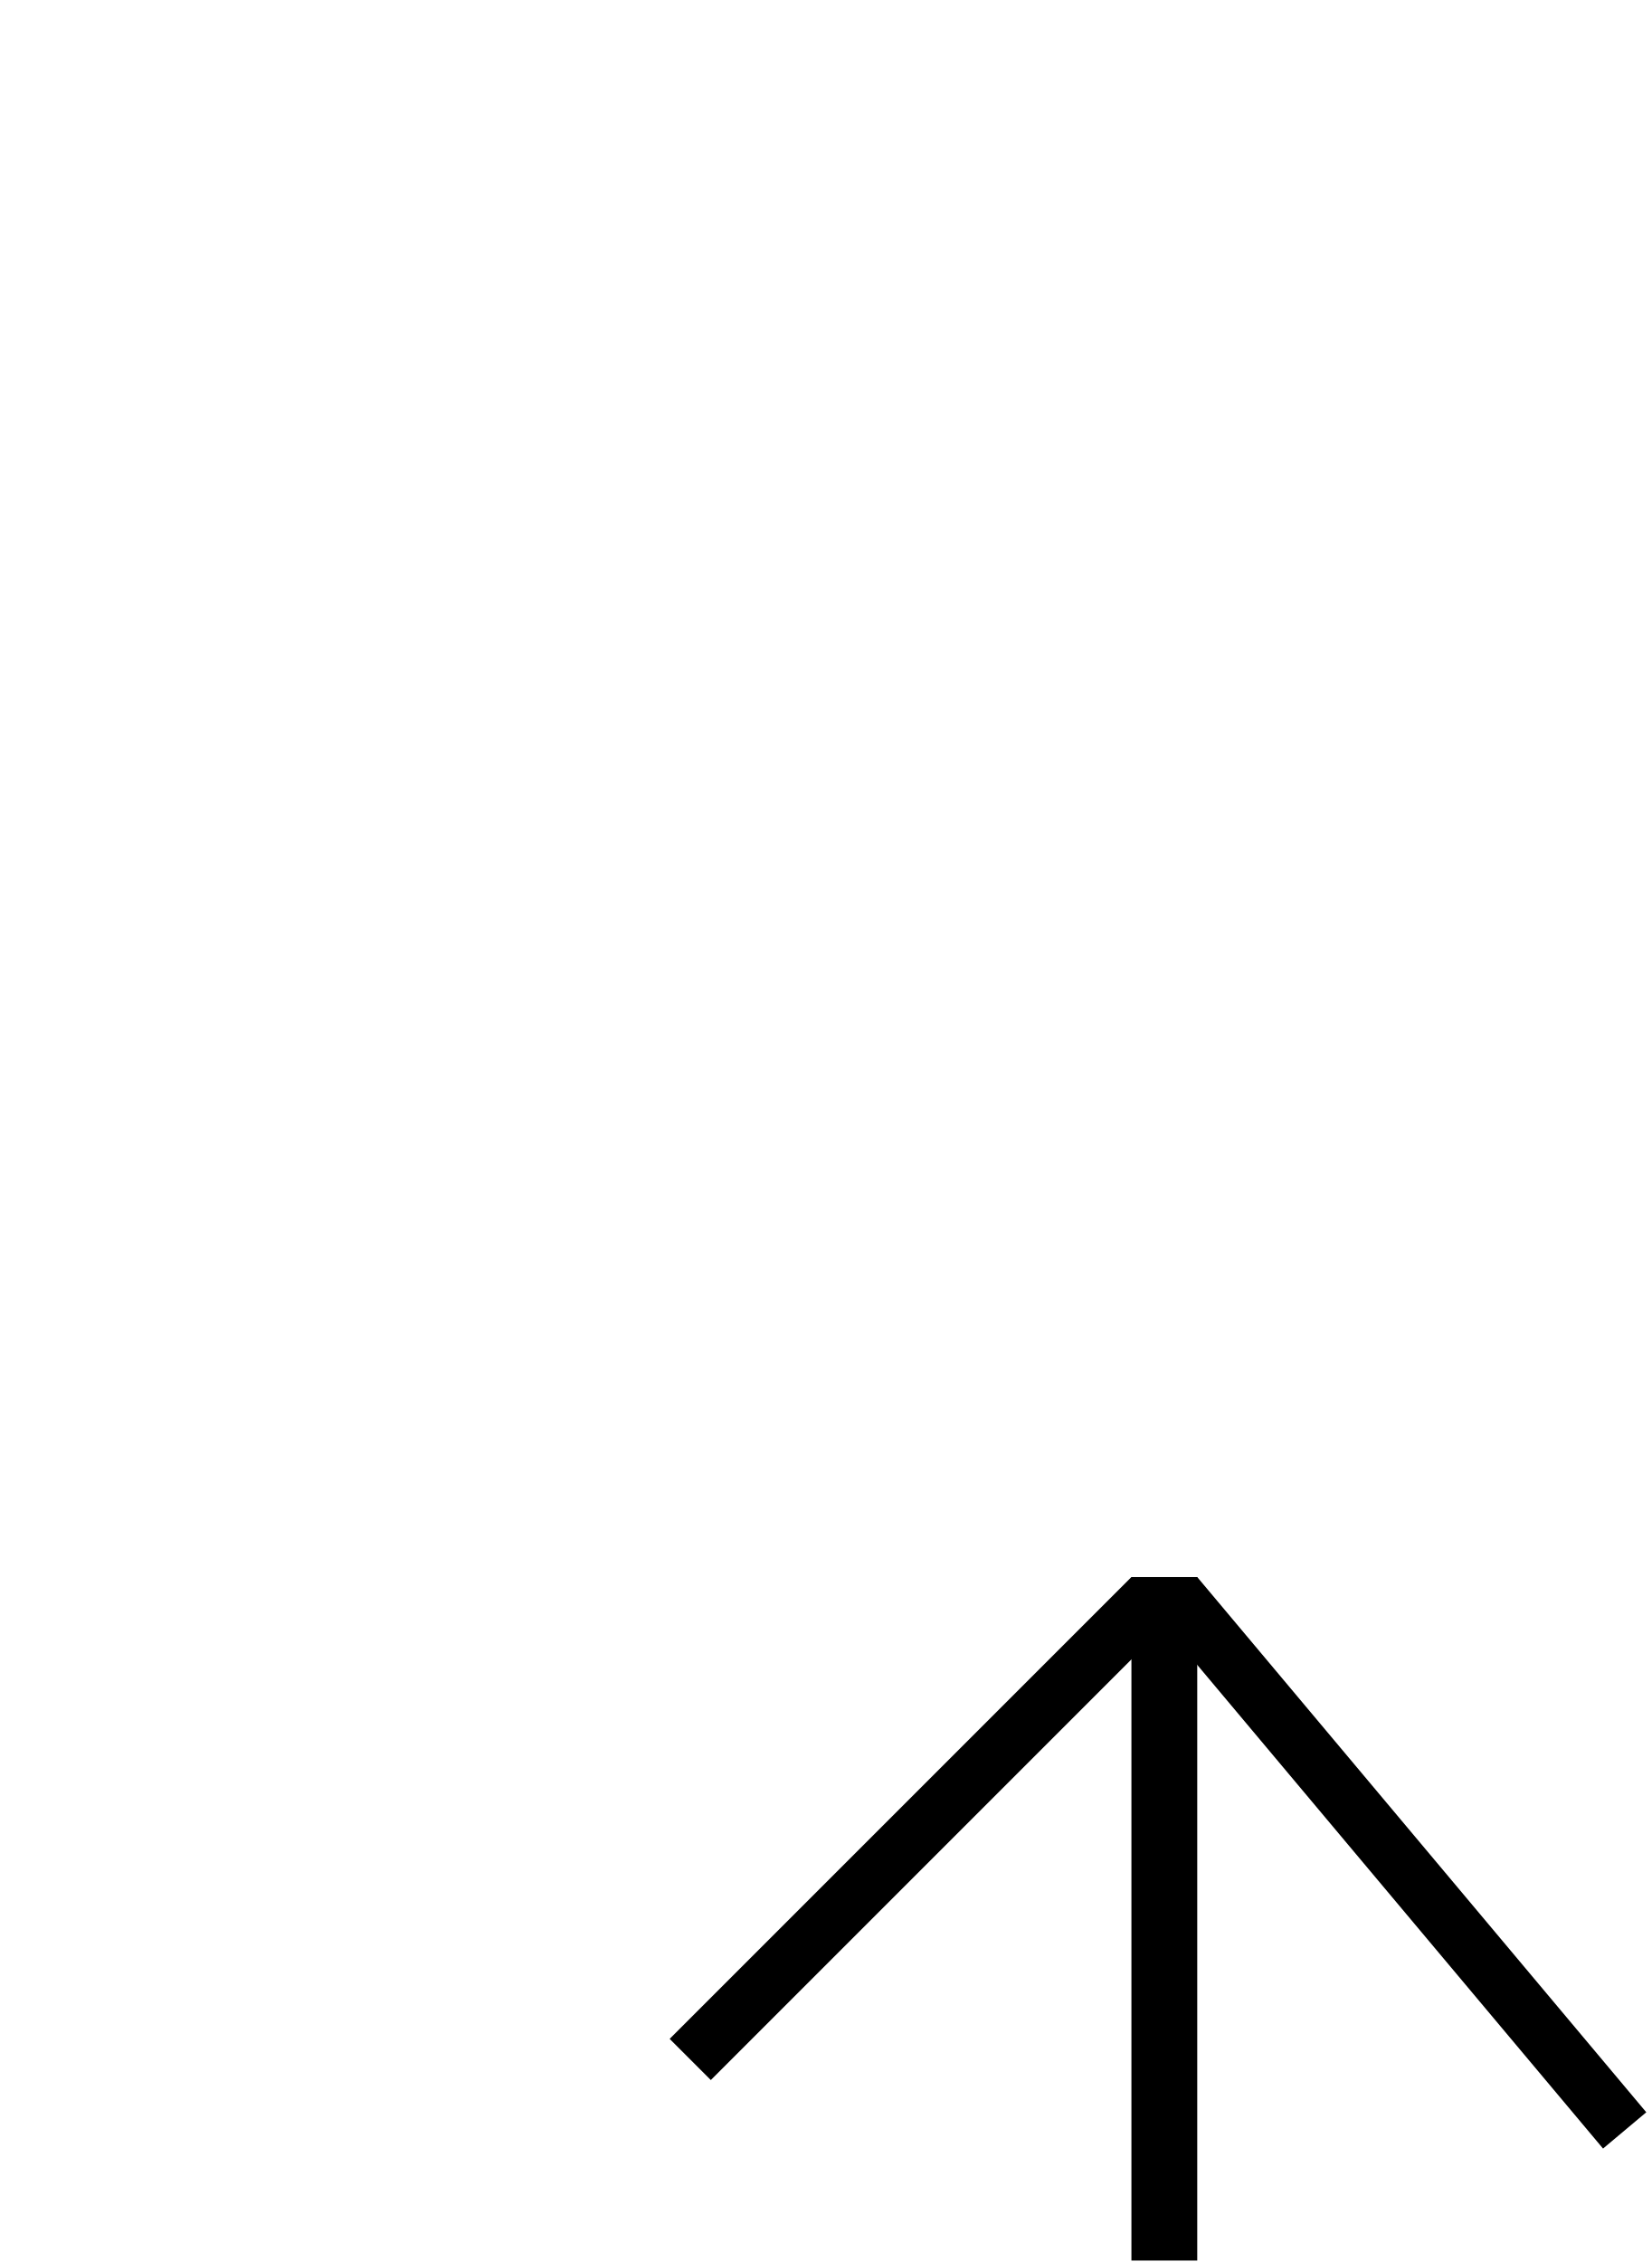
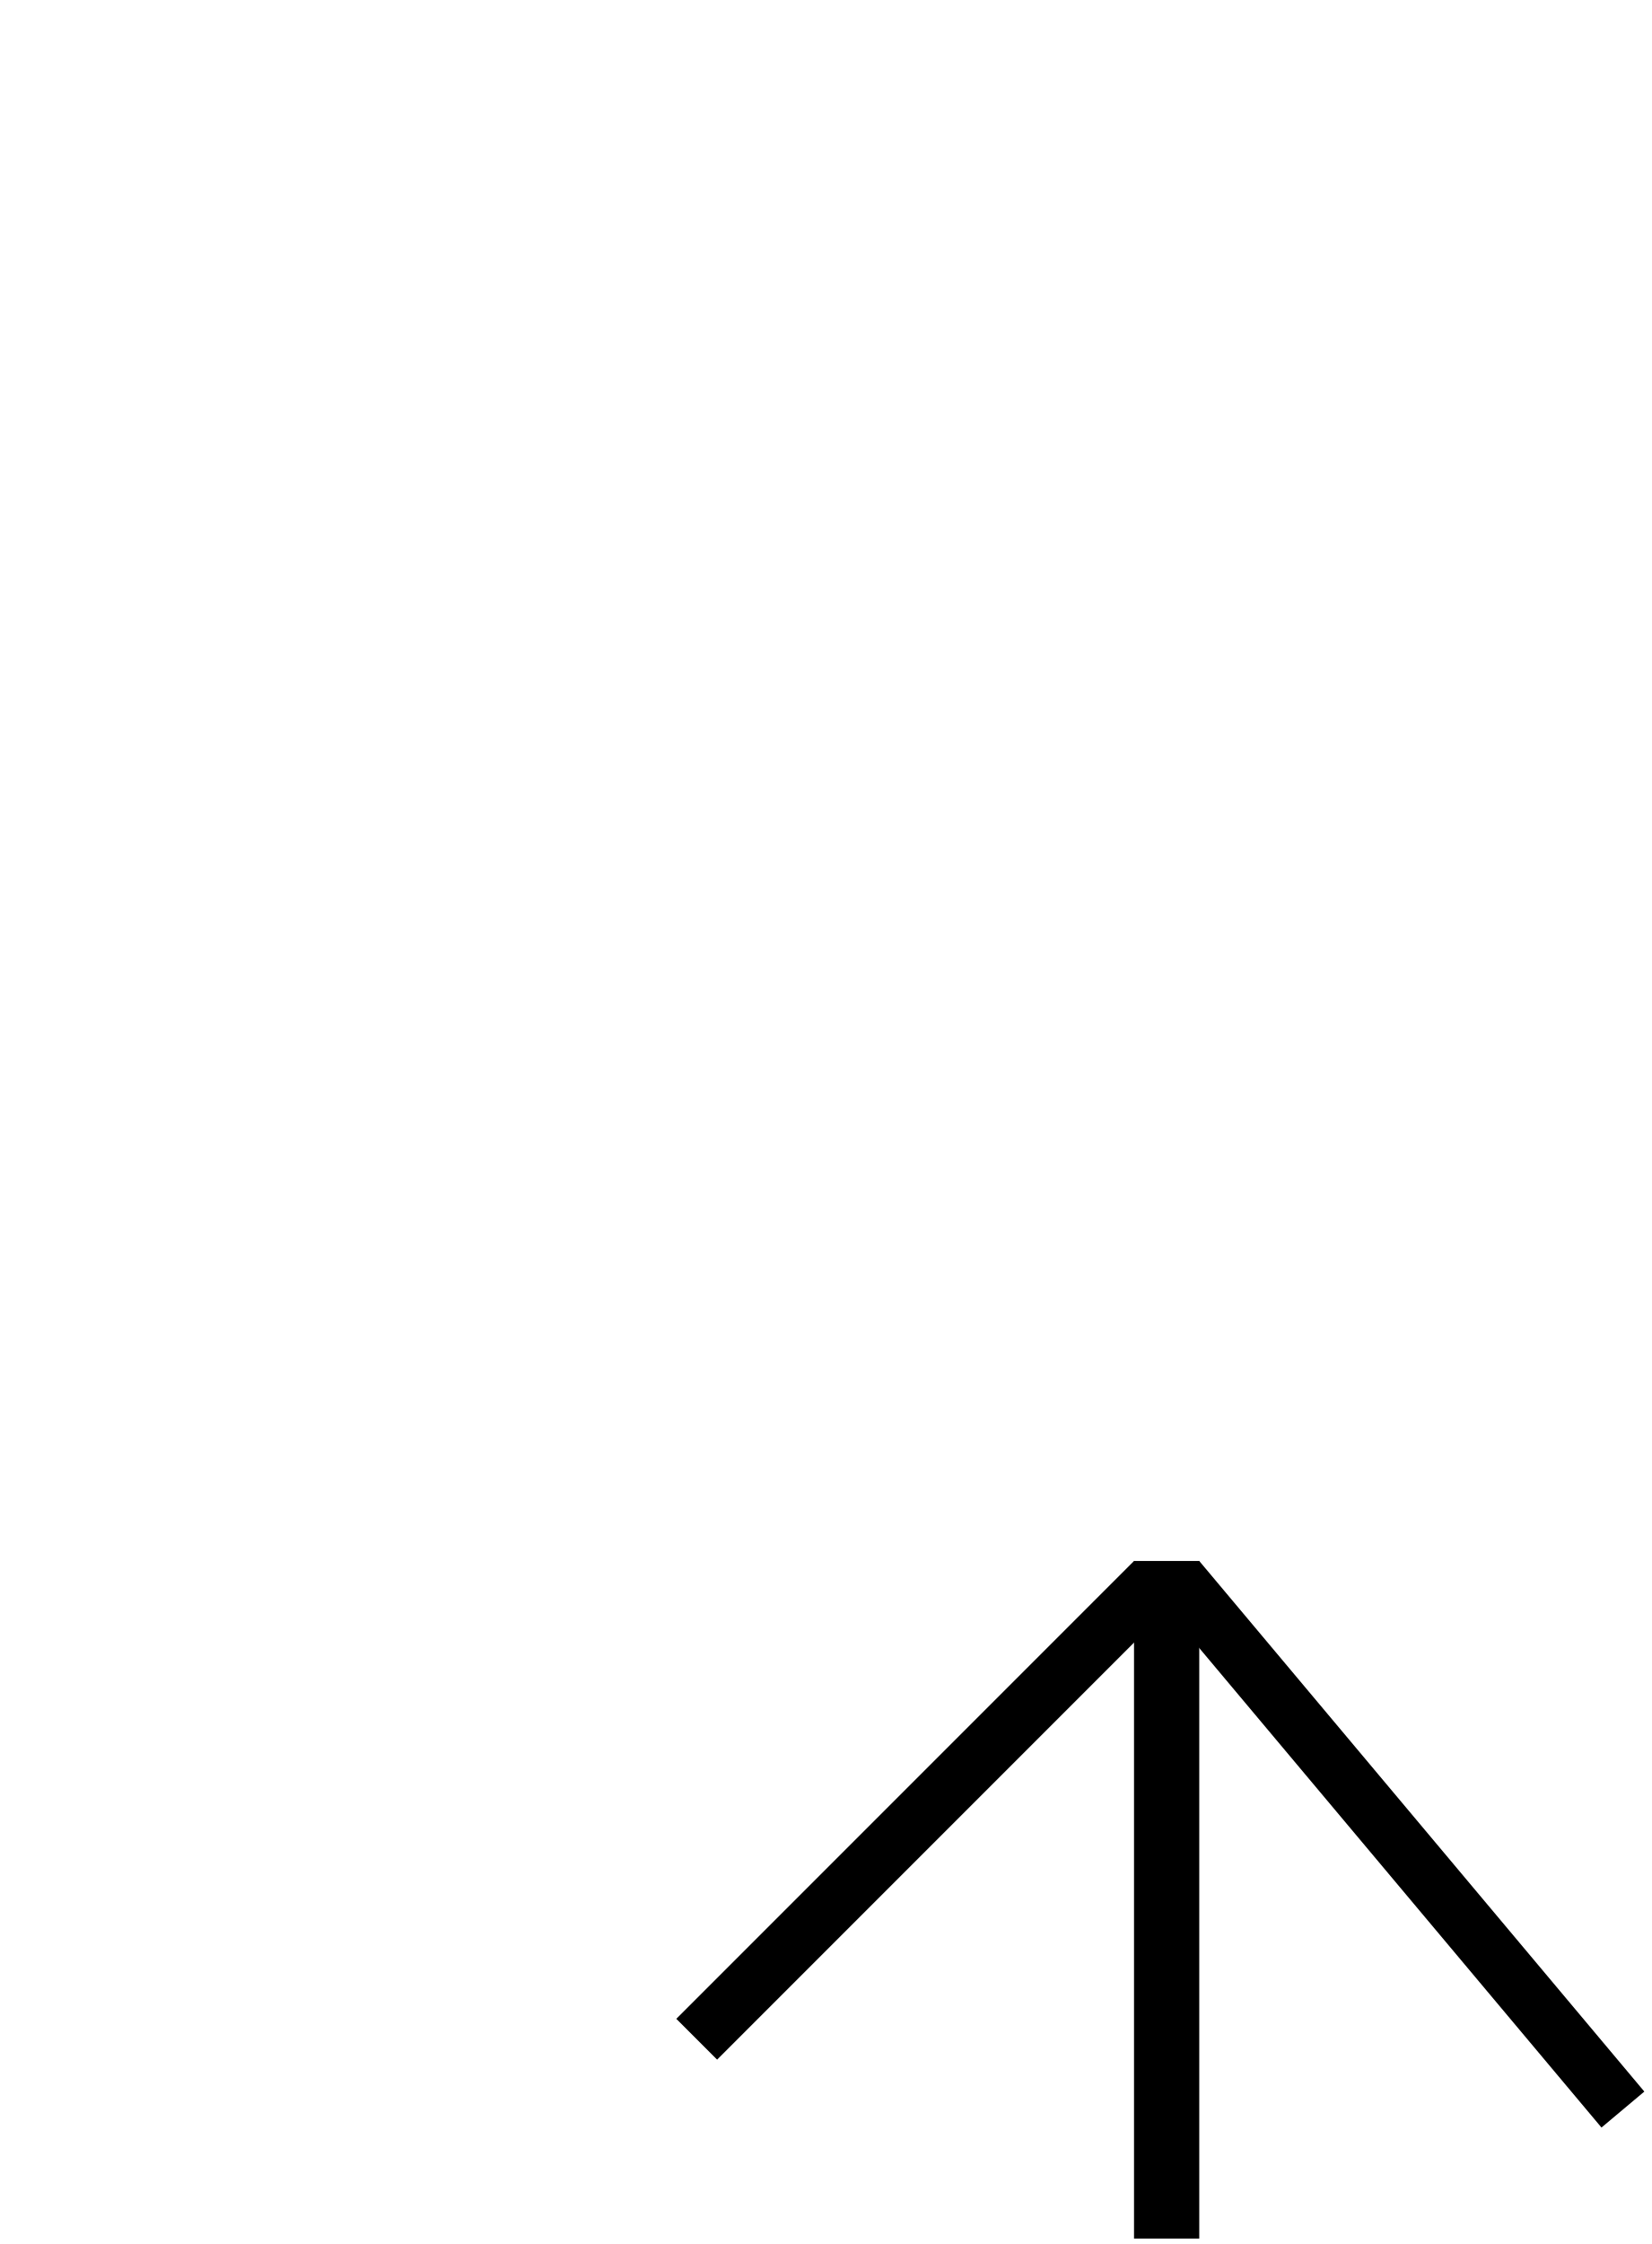
- <svg xmlns="http://www.w3.org/2000/svg" width="111mm" height="152mm" viewBox="0 0 111 152" version="1.1" id="svg5">
+ <svg xmlns="http://www.w3.org/2000/svg" width="112mm" height="152.1mm" viewBox="0 0 112 152.1" version="1.1" id="svg5">
  <defs id="defs2" />
  <g id="layer1">
-     <rect style="fill:#000000;stroke-width:0.074" id="rect55" width="3.912" height="43.887" x="128.701" y="21.169" transform="rotate(45)" />
-     <rect style="fill:#000000;stroke-width:0.074" id="rect57" width="4.423" height="45.928" x="76.036" y="105.974" />
-     <rect style="fill:#000000;stroke-width:0.071" id="rect59" width="3.793" height="46.948" x="-10.277" y="132.899" transform="rotate(-40)" />
+     <rect style="fill:#000000;stroke-width:0.074" id="rect55" width="3.912" height="43.887" x="129.182" y="20.448" transform="rotate(45)" />
+     <rect style="fill:#000000;stroke-width:0.074" id="rect57" width="4.423" height="45.928" x="76.887" y="105.804" />
+     <rect style="fill:#000000;stroke-width:0.071" id="rect59" width="3.793" height="46.948" x="-9.516" y="133.315" transform="rotate(-40)" />
  </g>
</svg>
